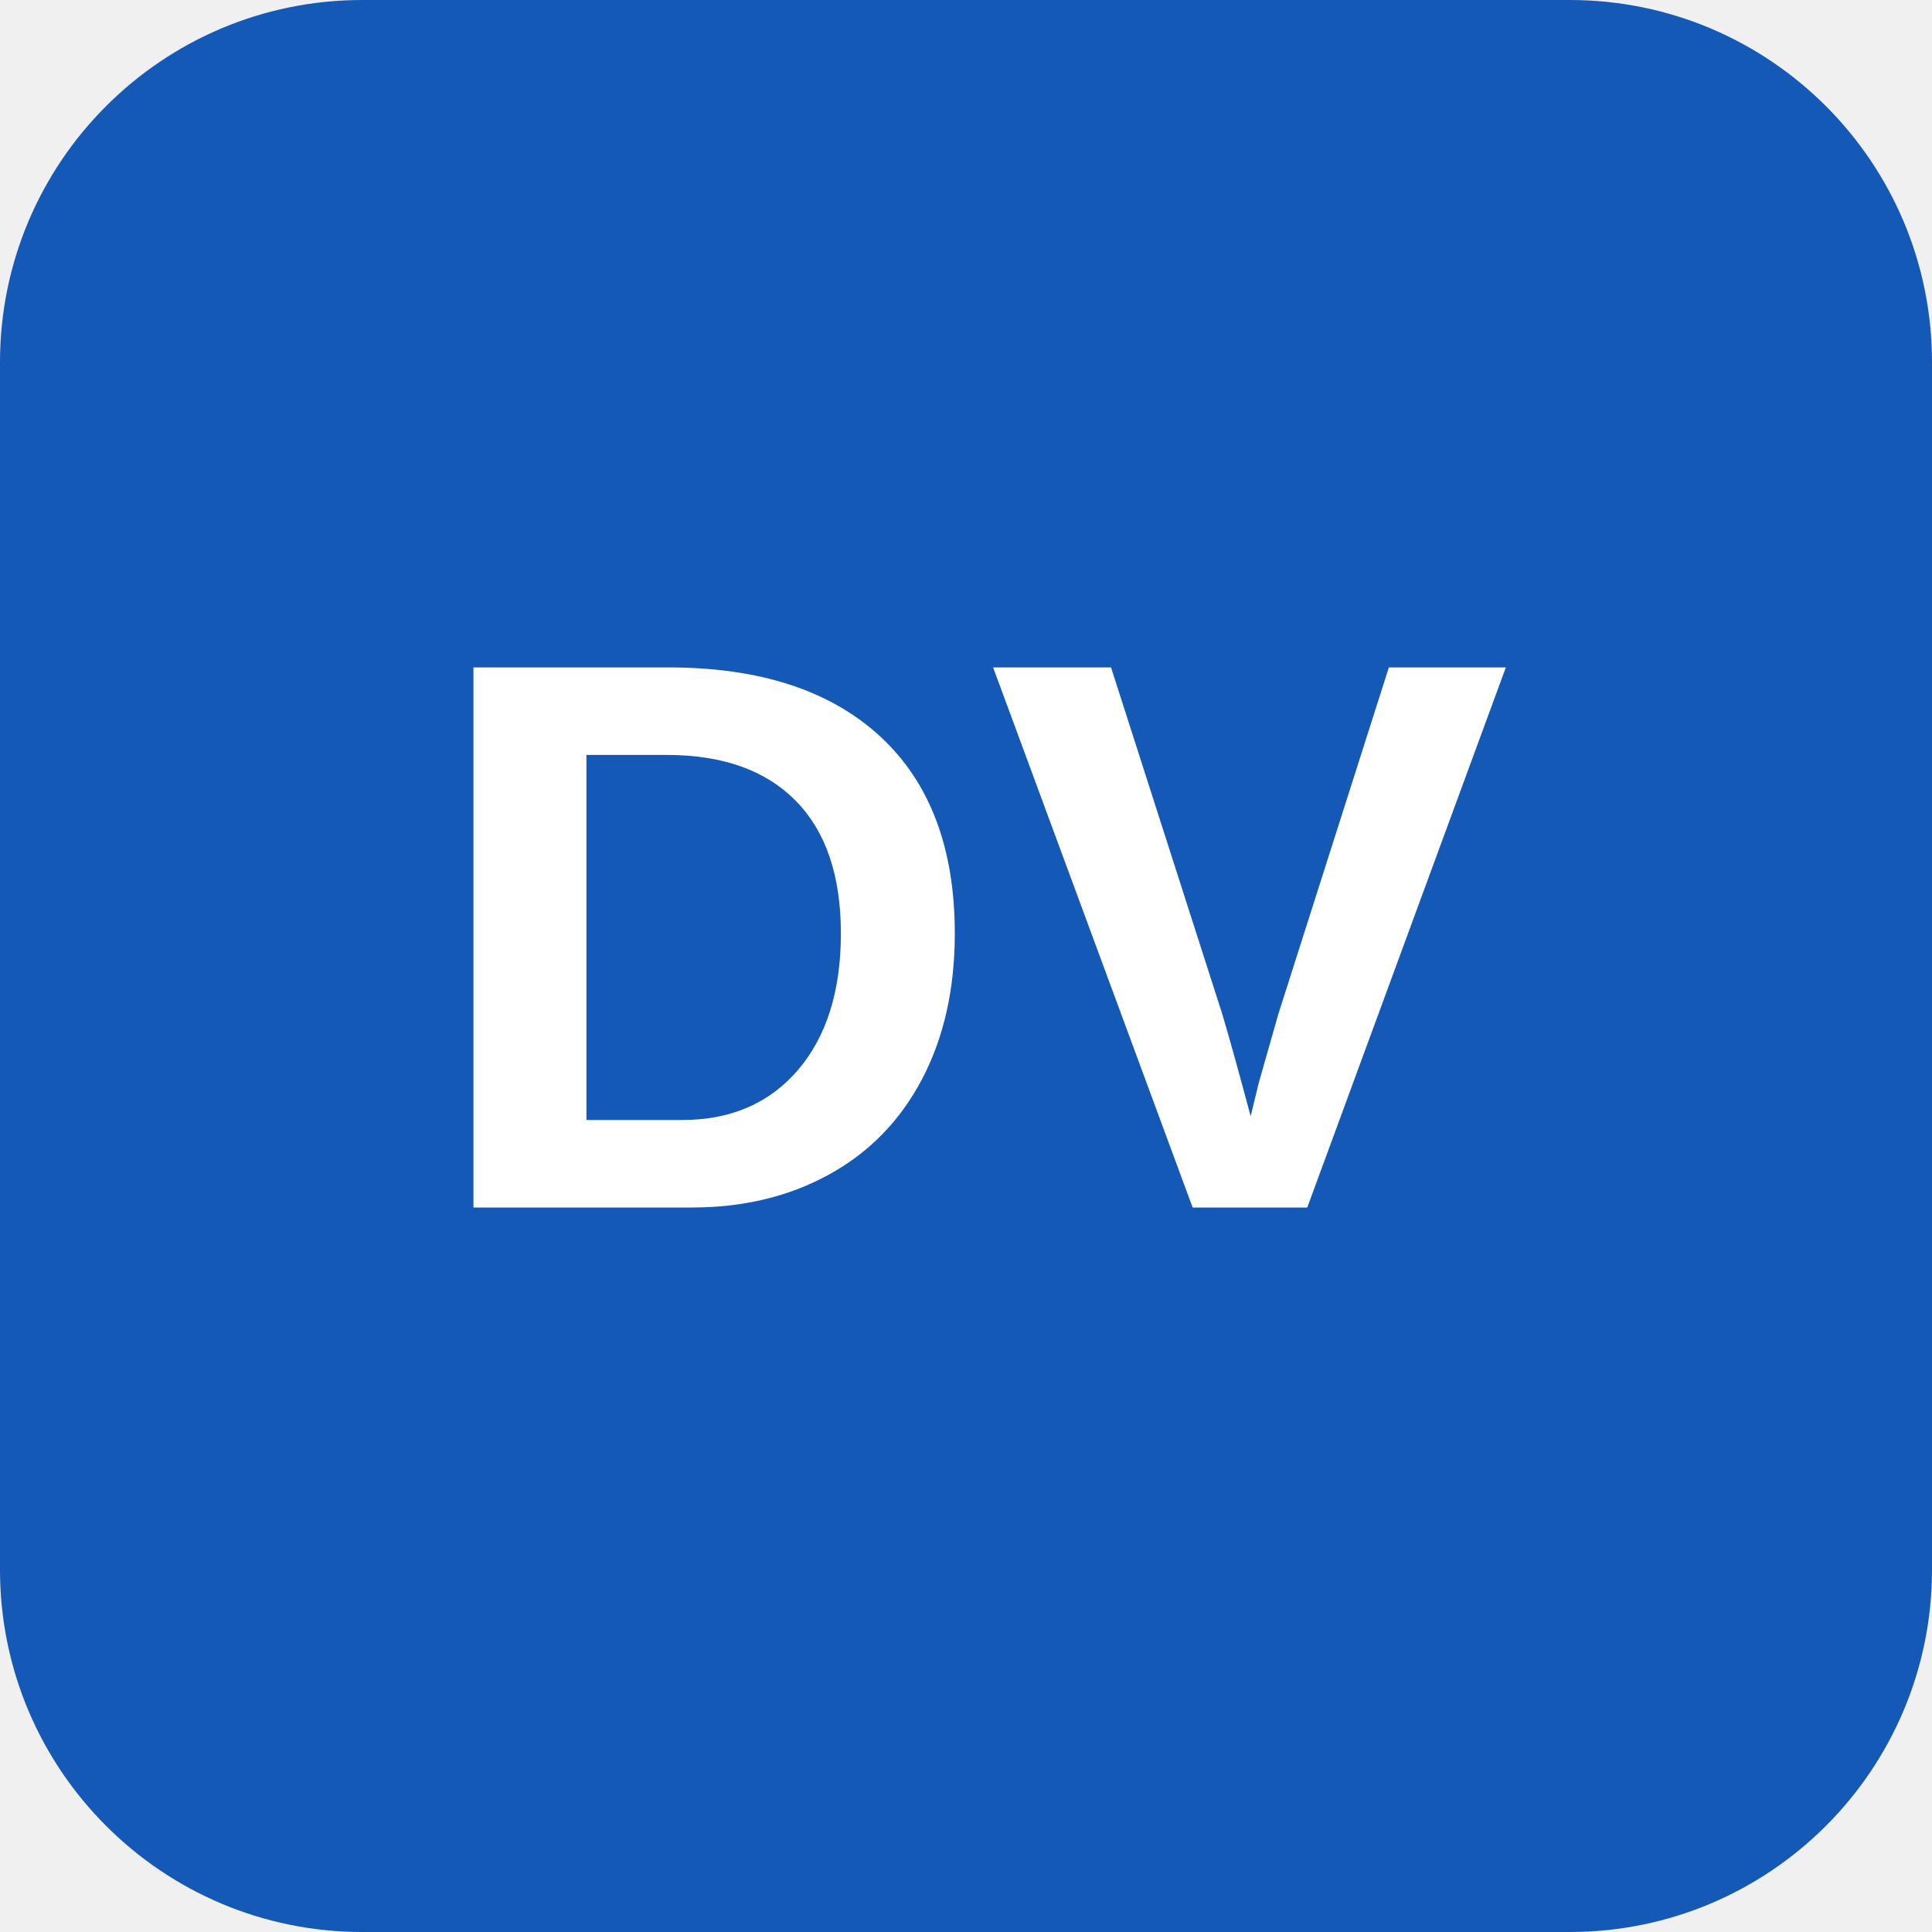
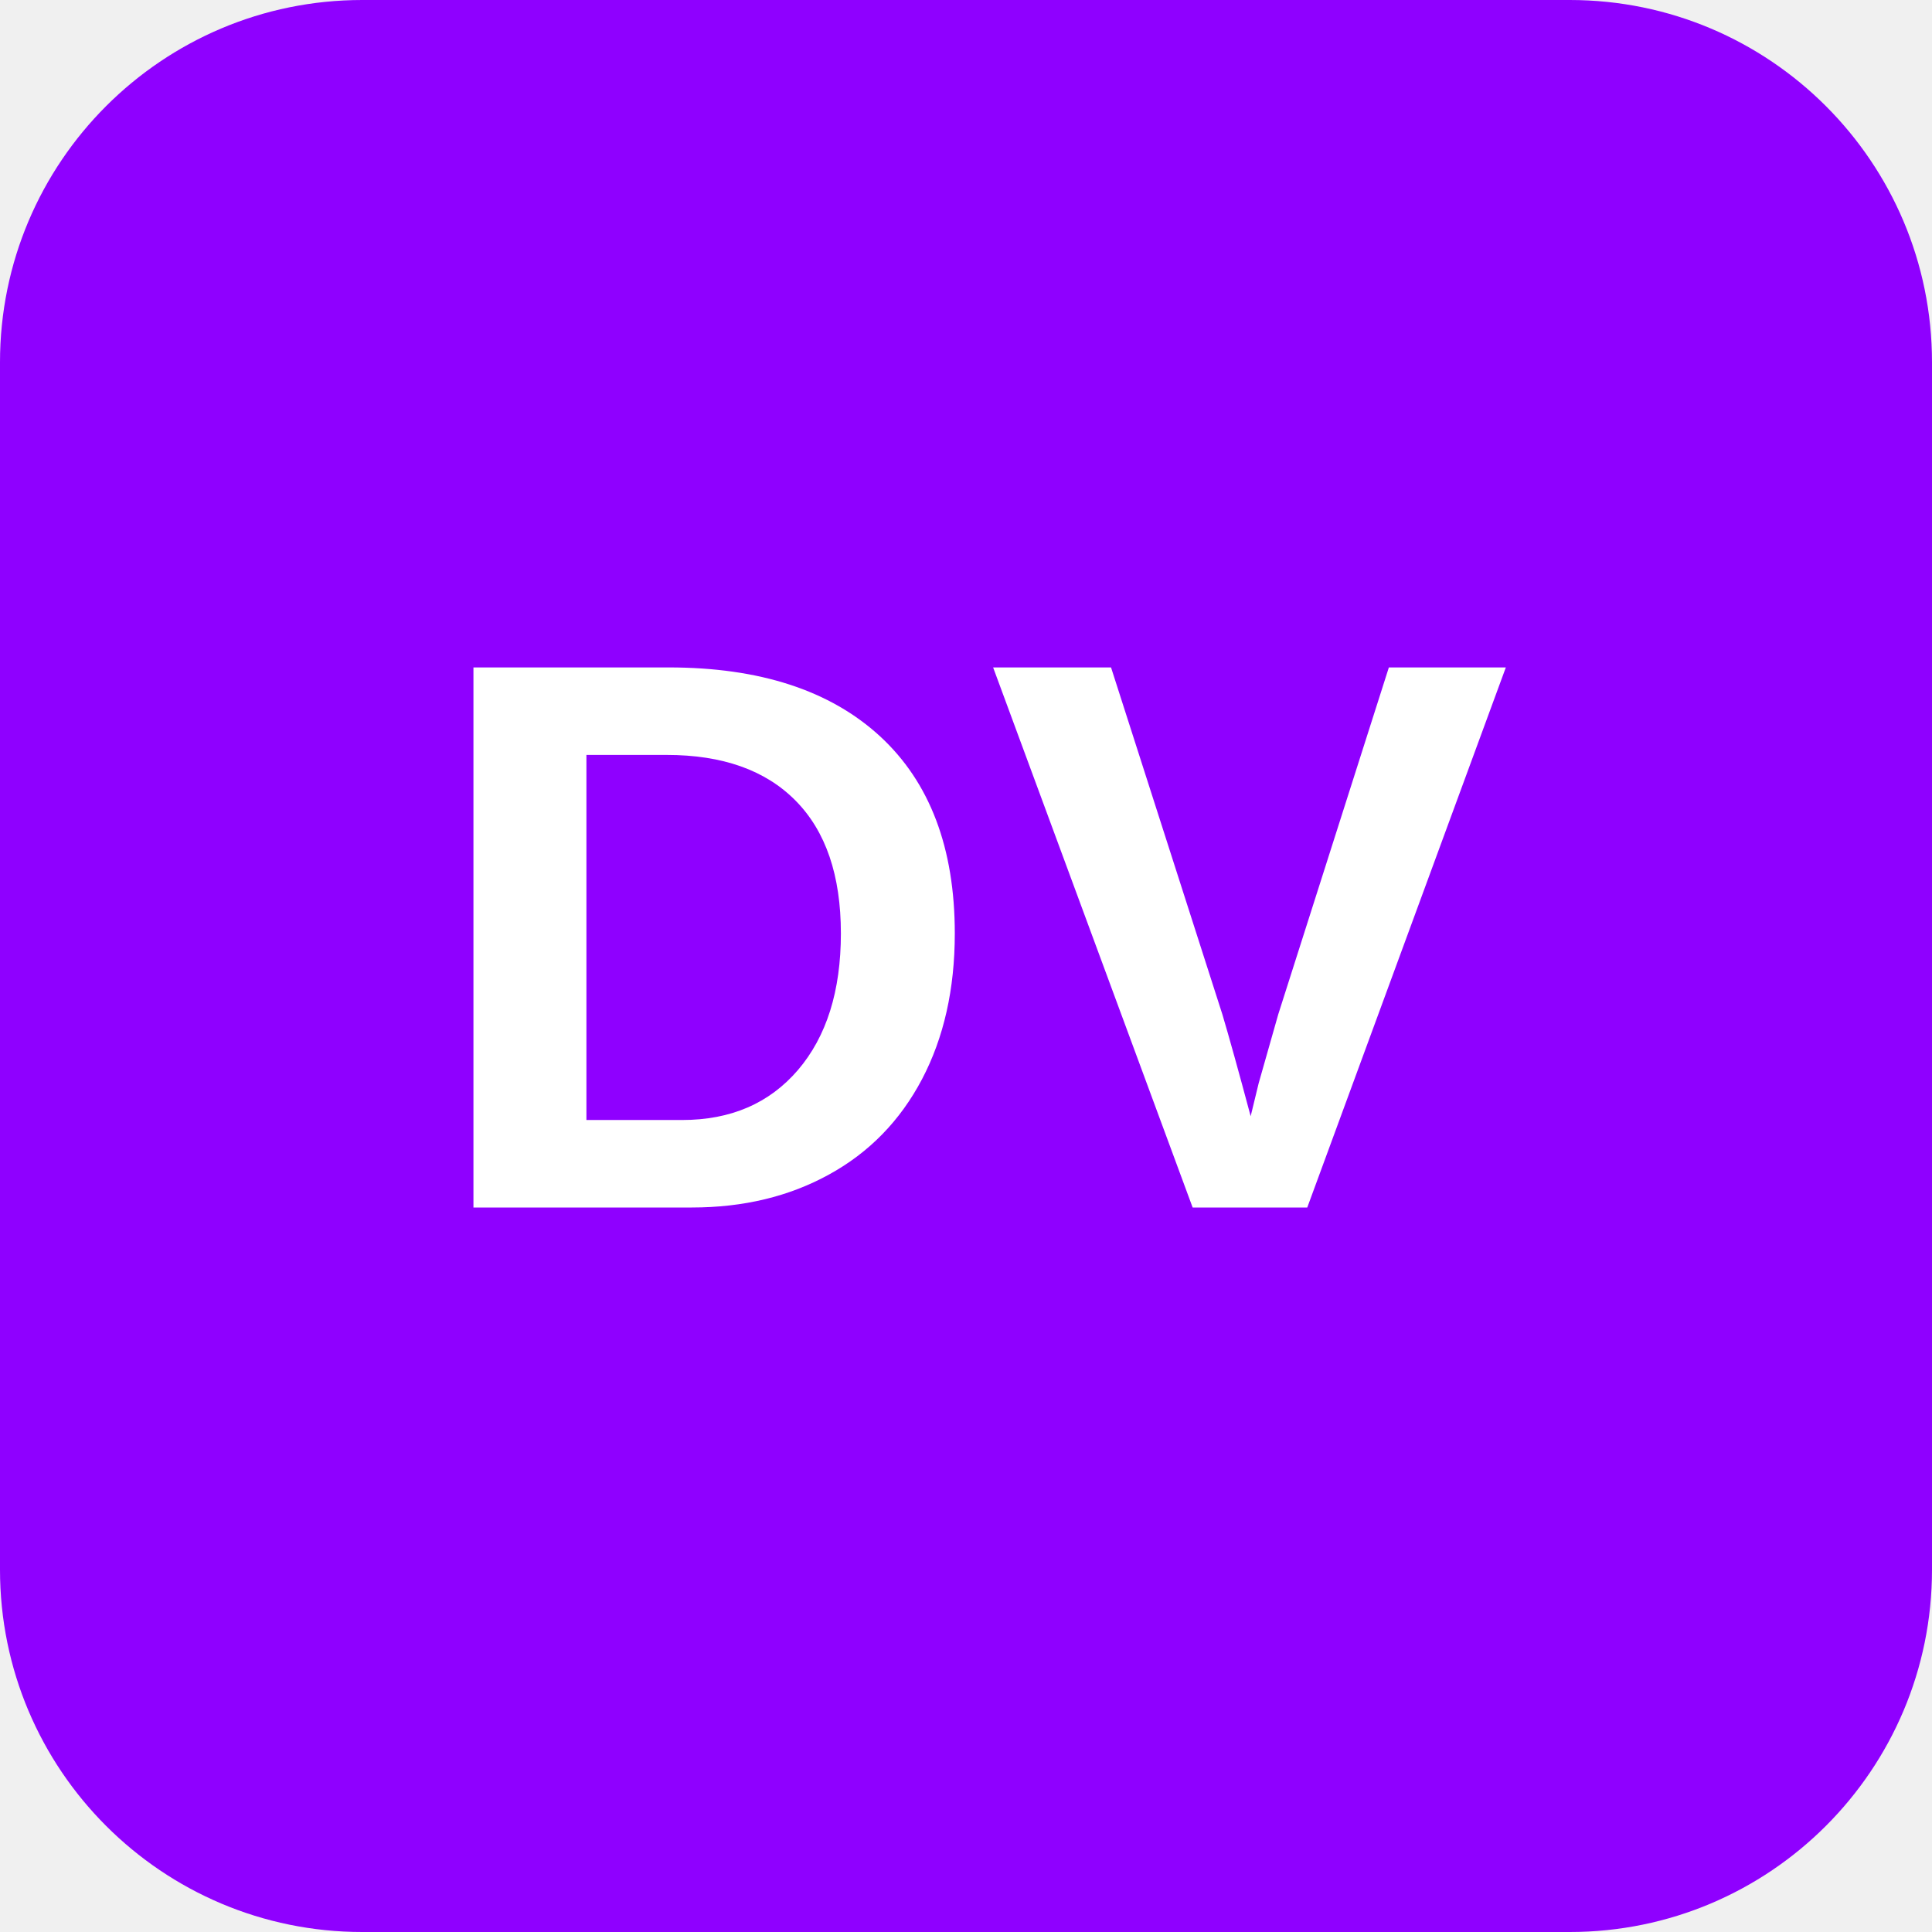
<svg xmlns="http://www.w3.org/2000/svg" viewBox="0 0 128 128">
-   <rect width="128" height="128" rx="24" fill="#1559b7" />
+   <rect width="128" height="128" rx="24" fill="#8f00ff" />
  <text x="64" y="80" font-family="Segoe UI,Arial,sans-serif" font-size="52" font-weight="700" fill="#fff" text-anchor="middle">DV</text>
</svg>
